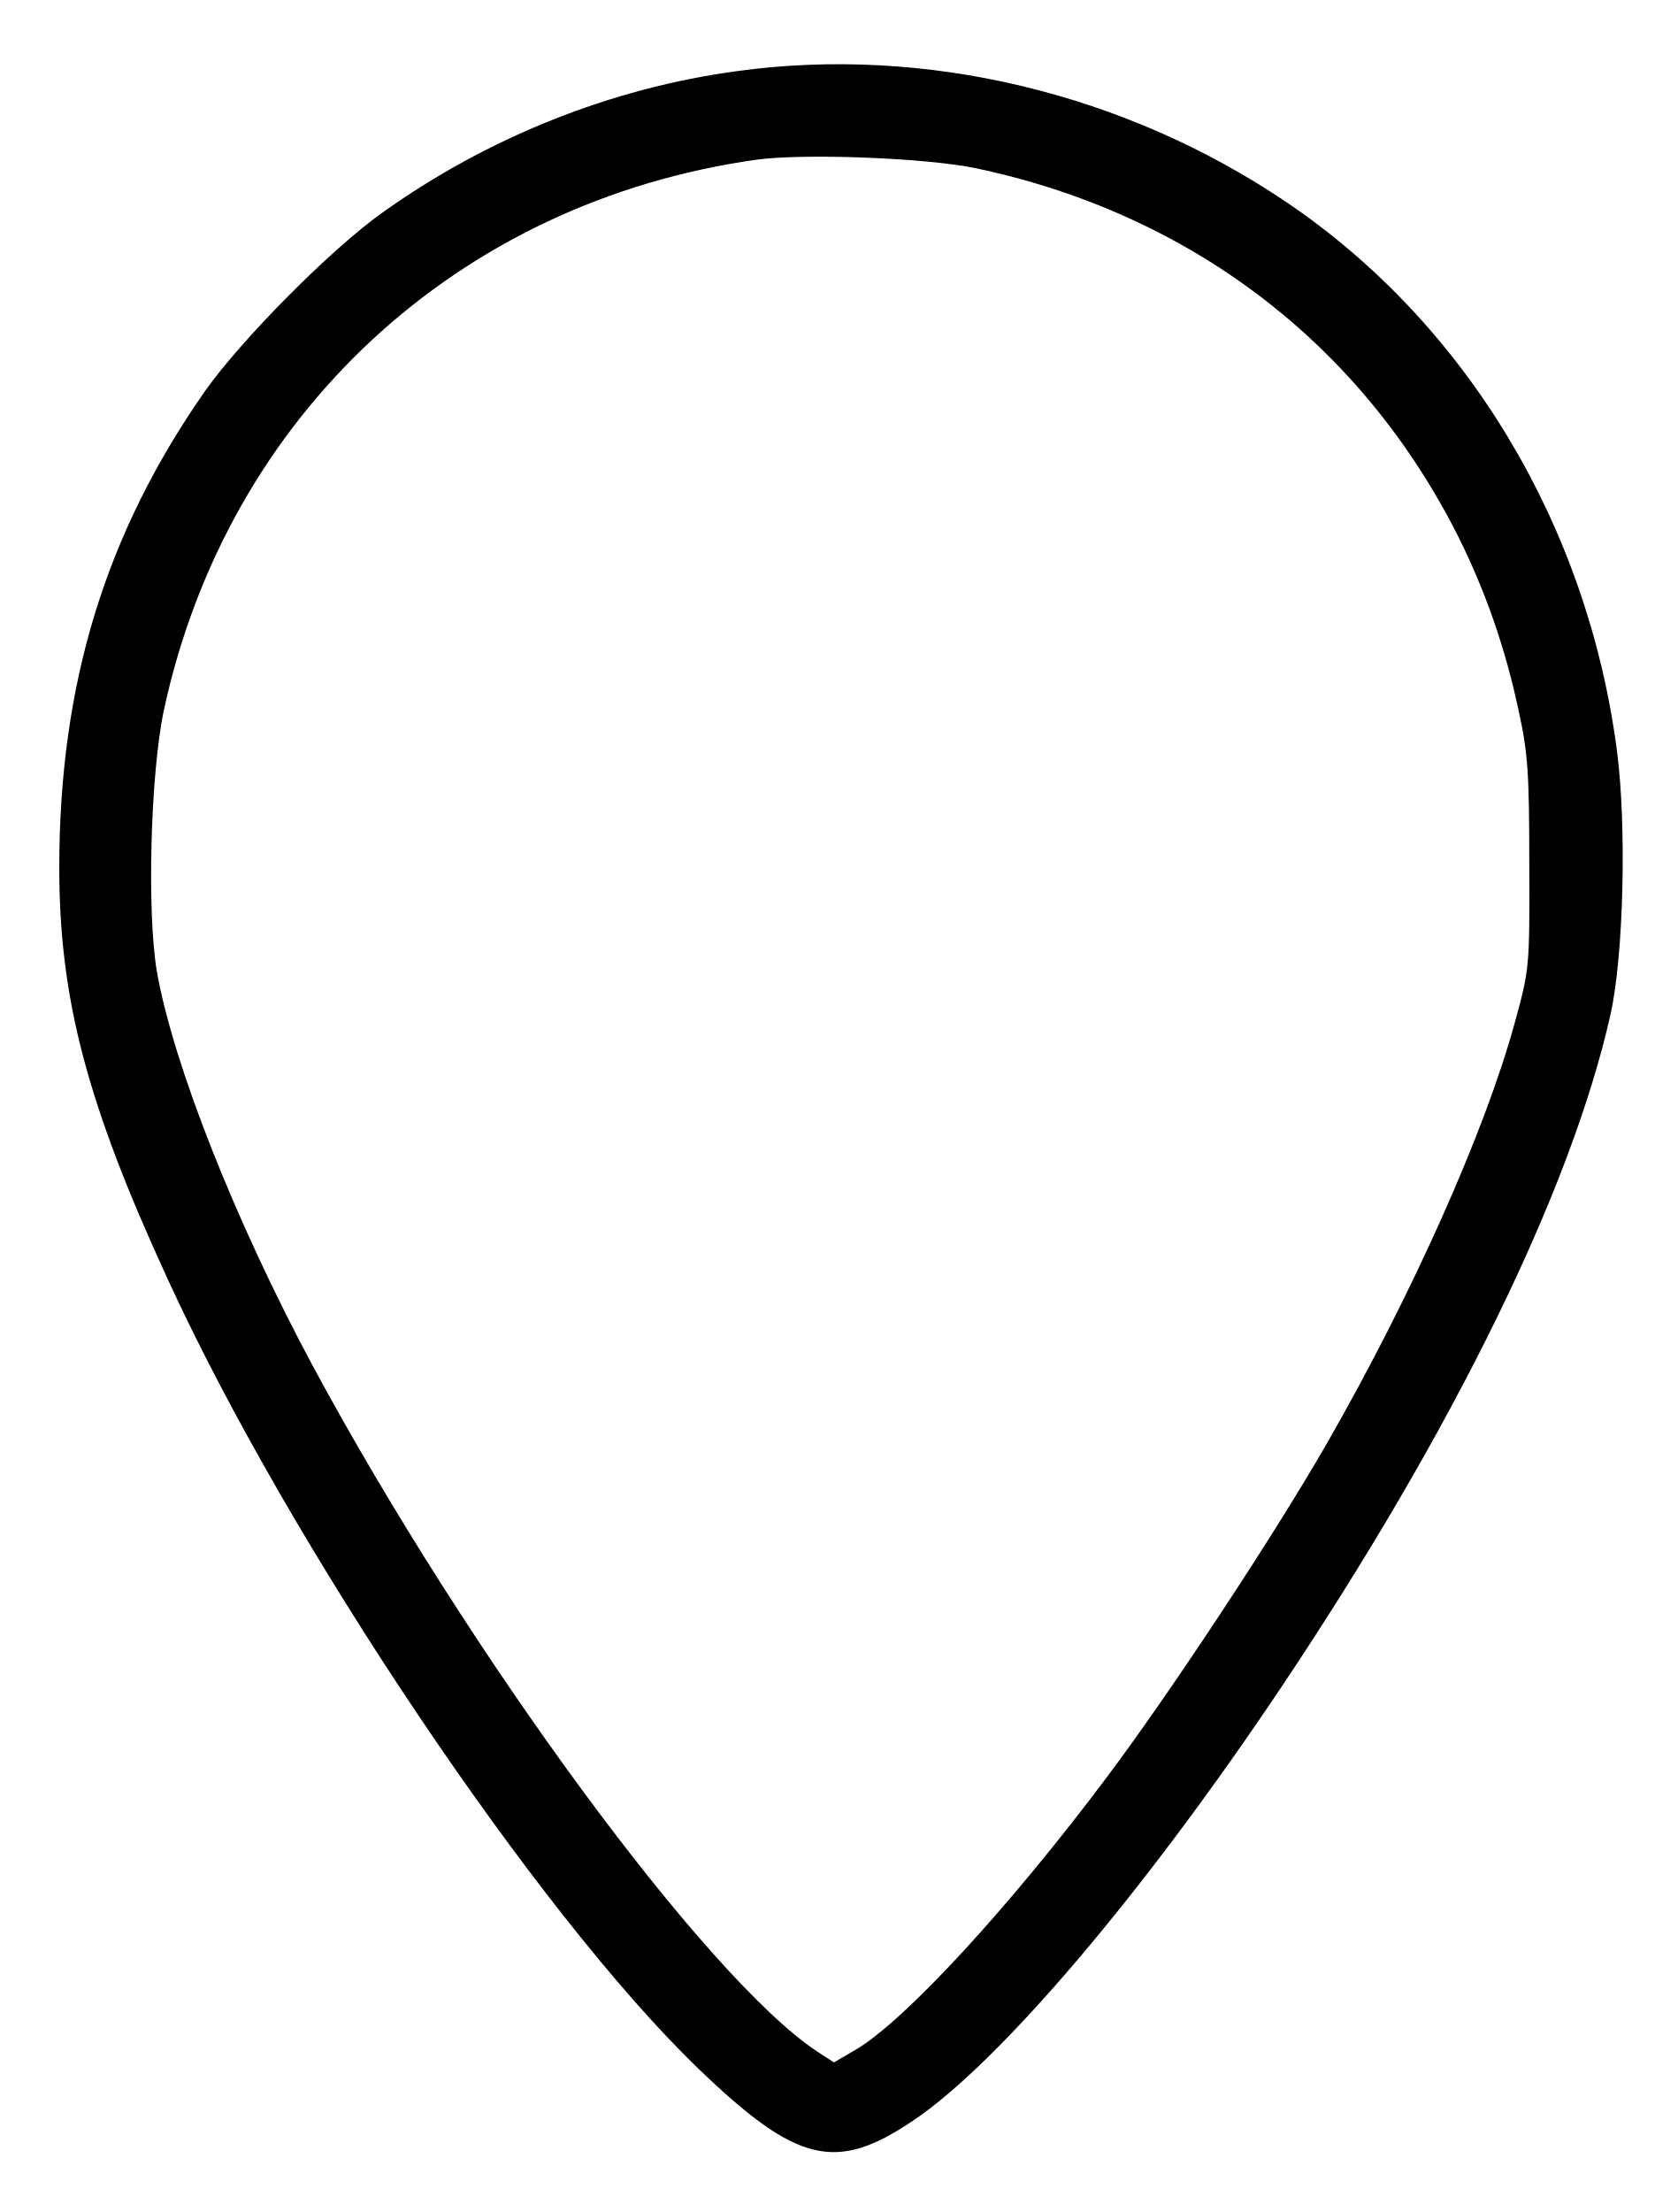
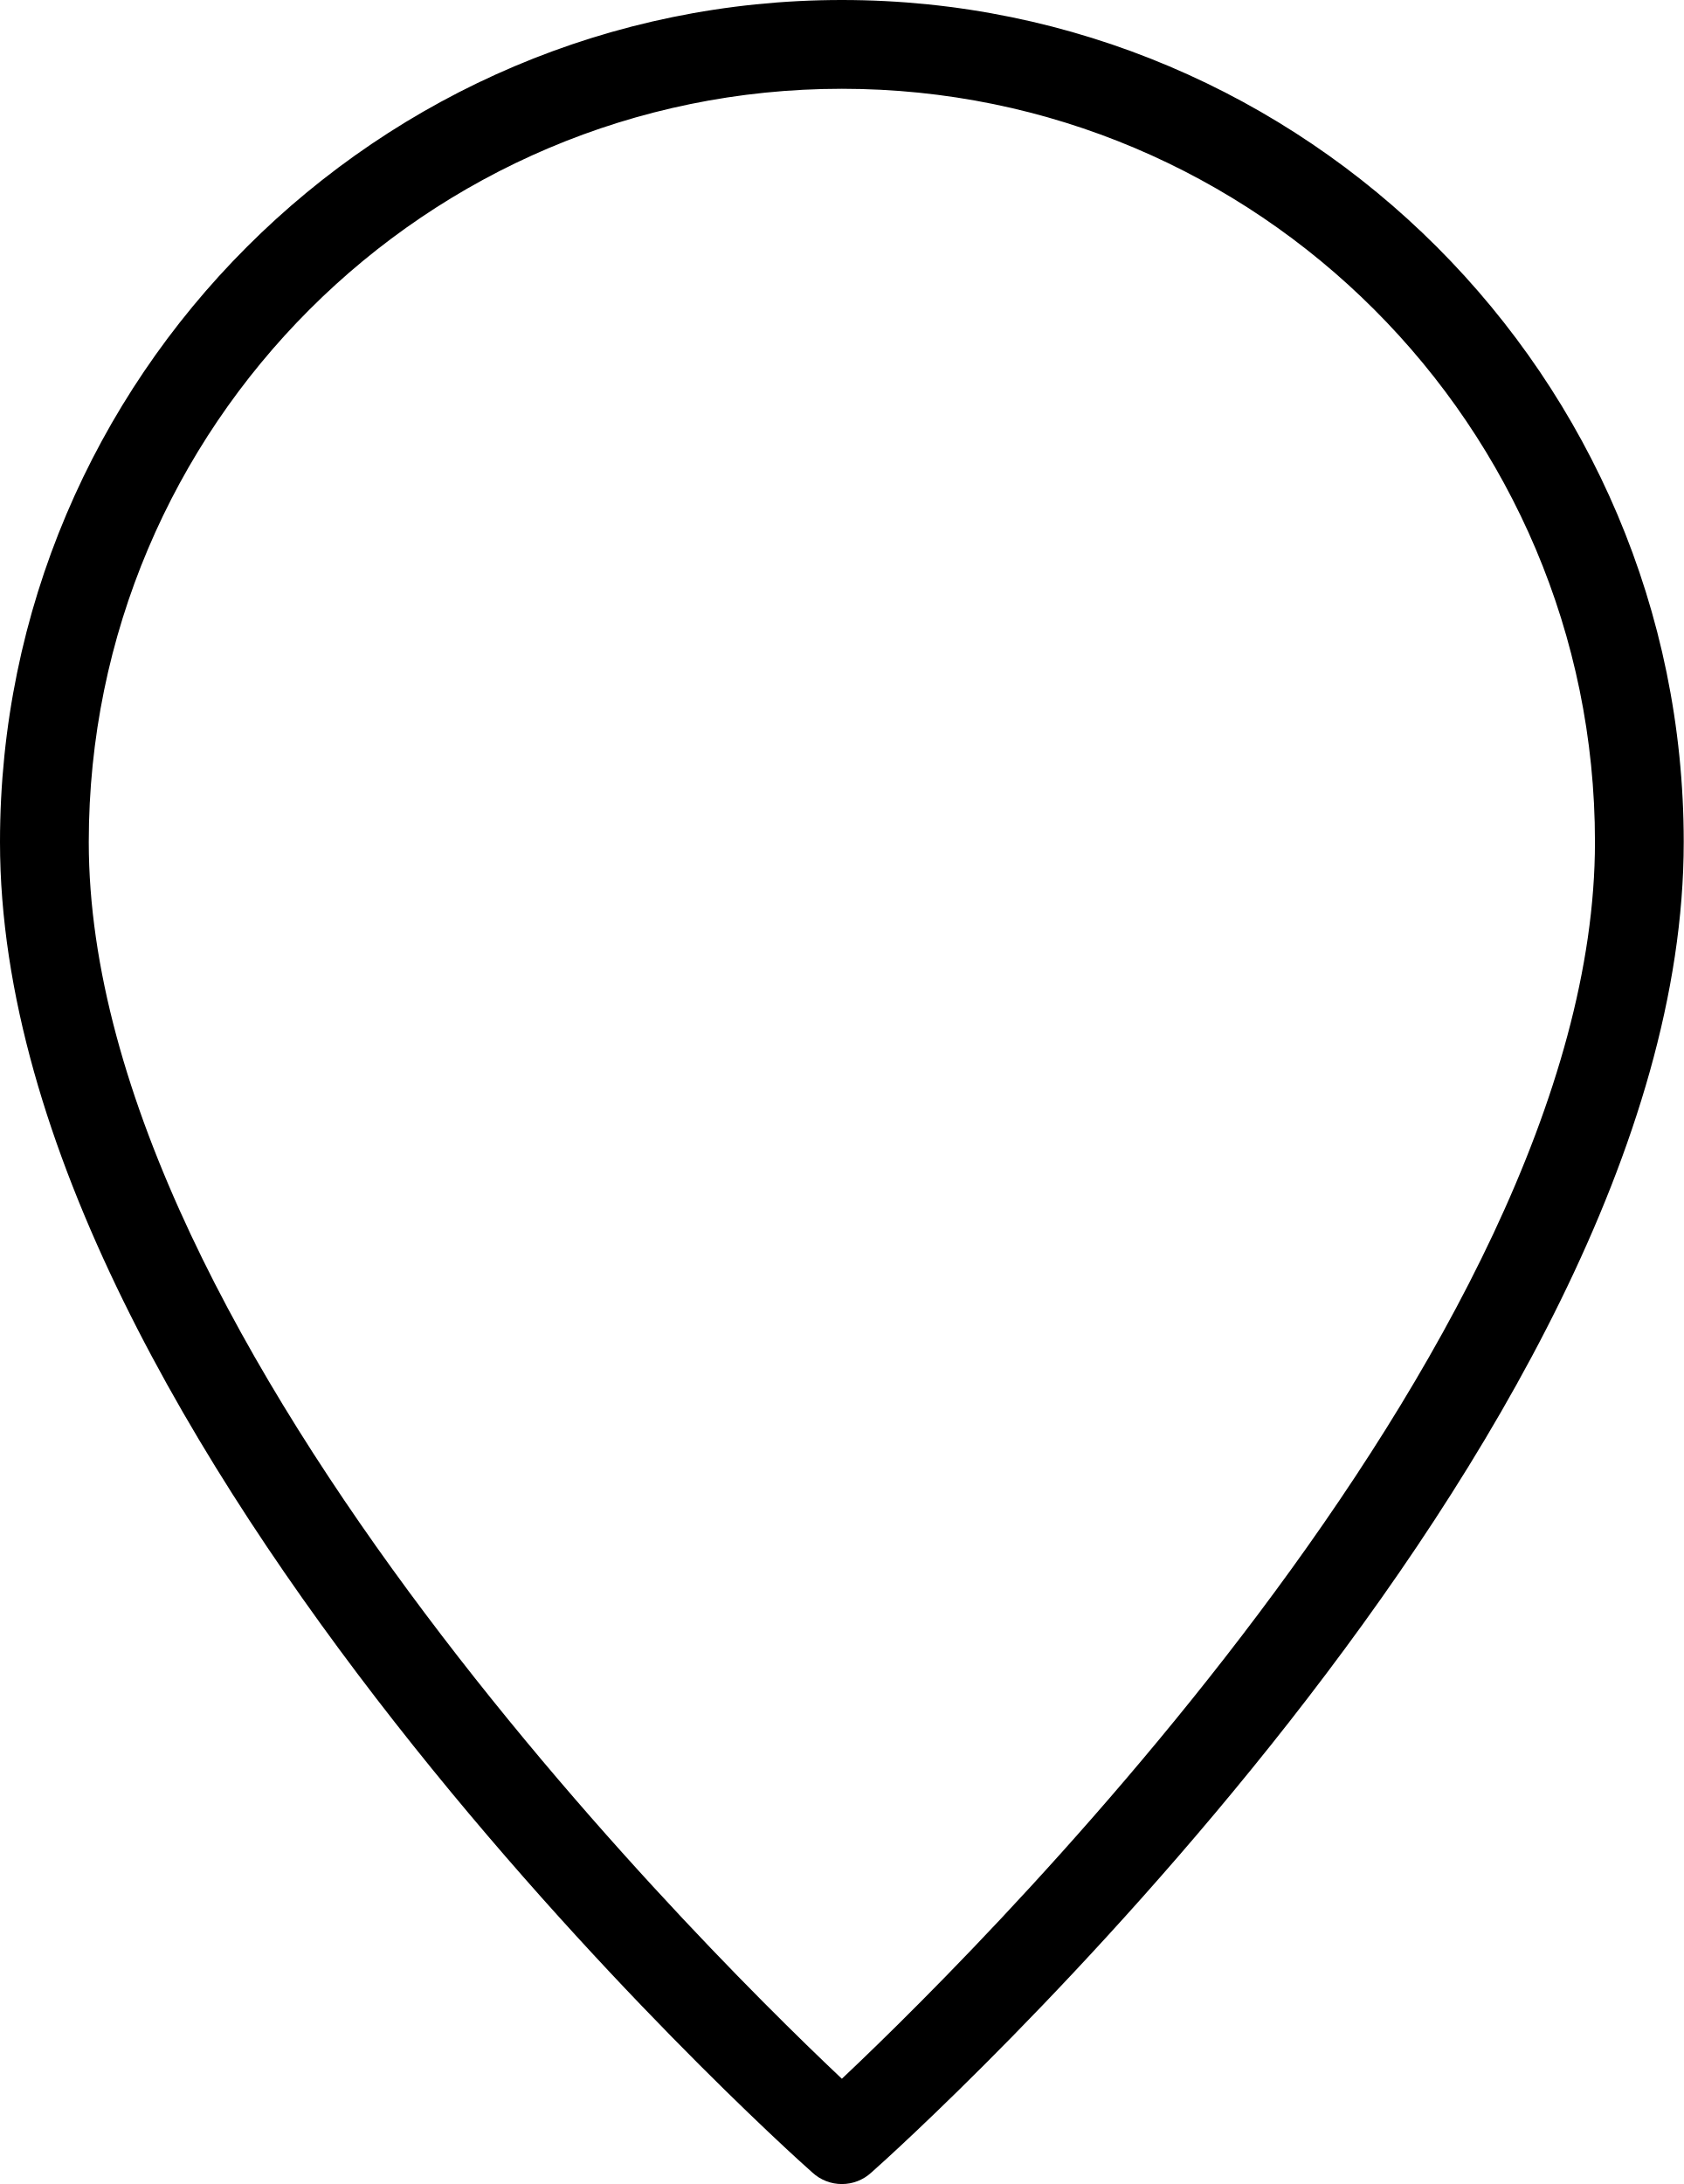
- <svg xmlns="http://www.w3.org/2000/svg" version="1.0" width="368pt" height="485pt" viewBox="0 0 368 485" preserveAspectRatio="xMidYMid meet">
-   <g transform="translate(0,485) scale(0.1,-0.1)" fill="#000000" stroke="none">
-     <path d="M1616 4694 c-275 -37 -546 -145 -777 -310 -113 -80 -310 -279 -389 -391 -219 -313 -320 -643 -320 -1046 0 -287 61 -518 238 -902 267 -582 811 -1391 1163 -1730 216 -208 302 -229 471 -115 190 127 508 502 809 952 378 565 635 1090 721 1473 29 128 36 417 14 581 -65 494 -331 935 -725 1201 -354 239 -792 344 -1205 287z m525 -213 c472 -100 847 -387 1059 -811 58 -117 102 -242 131 -380 20 -91 23 -135 23 -335 1 -229 0 -231 -32 -348 -65 -238 -226 -598 -412 -922 -113 -197 -341 -543 -482 -731 -215 -287 -444 -535 -551 -598 l-48 -28 -37 24 c-244 162 -764 869 -1106 1503 -170 317 -306 661 -342 865 -22 130 -14 432 15 571 139 648 644 1117 1301 1209 105 14 371 4 481 -19z" />
+ <svg xmlns="http://www.w3.org/2000/svg" viewBox="0 0 367.78 476.97">
+   <defs>
+     <style>
+       .cls-1 {
+         stroke: #000;
+         stroke-miterlimit: 10;
+         stroke-width: 7px;
+       }
+     </style>
+   </defs>
+   <g id="Layer_2" data-name="Layer 2">
+     <g id="Layer_1-2" data-name="Layer 1">
+       <path class="cls-1" d="M179.82,471.89a6,6,0,0,0,8.14,0c7.23-6.33,176.32-158.92,176.32-288C364.28,84.43,283.35,3.5,183.89,3.5S3.5,84.43,3.5,183.89c0,129.08,169.09,281.67,176.32,288Zm4.07-456c92.68,0,168,75.28,168,168,0,112.8-141.74,250.47-168,274.89-26.22-24.41-168-162.08-168-274.89,0-92.68,75.28-168,168-168Z" />
+     </g>
  </g>
</svg>
